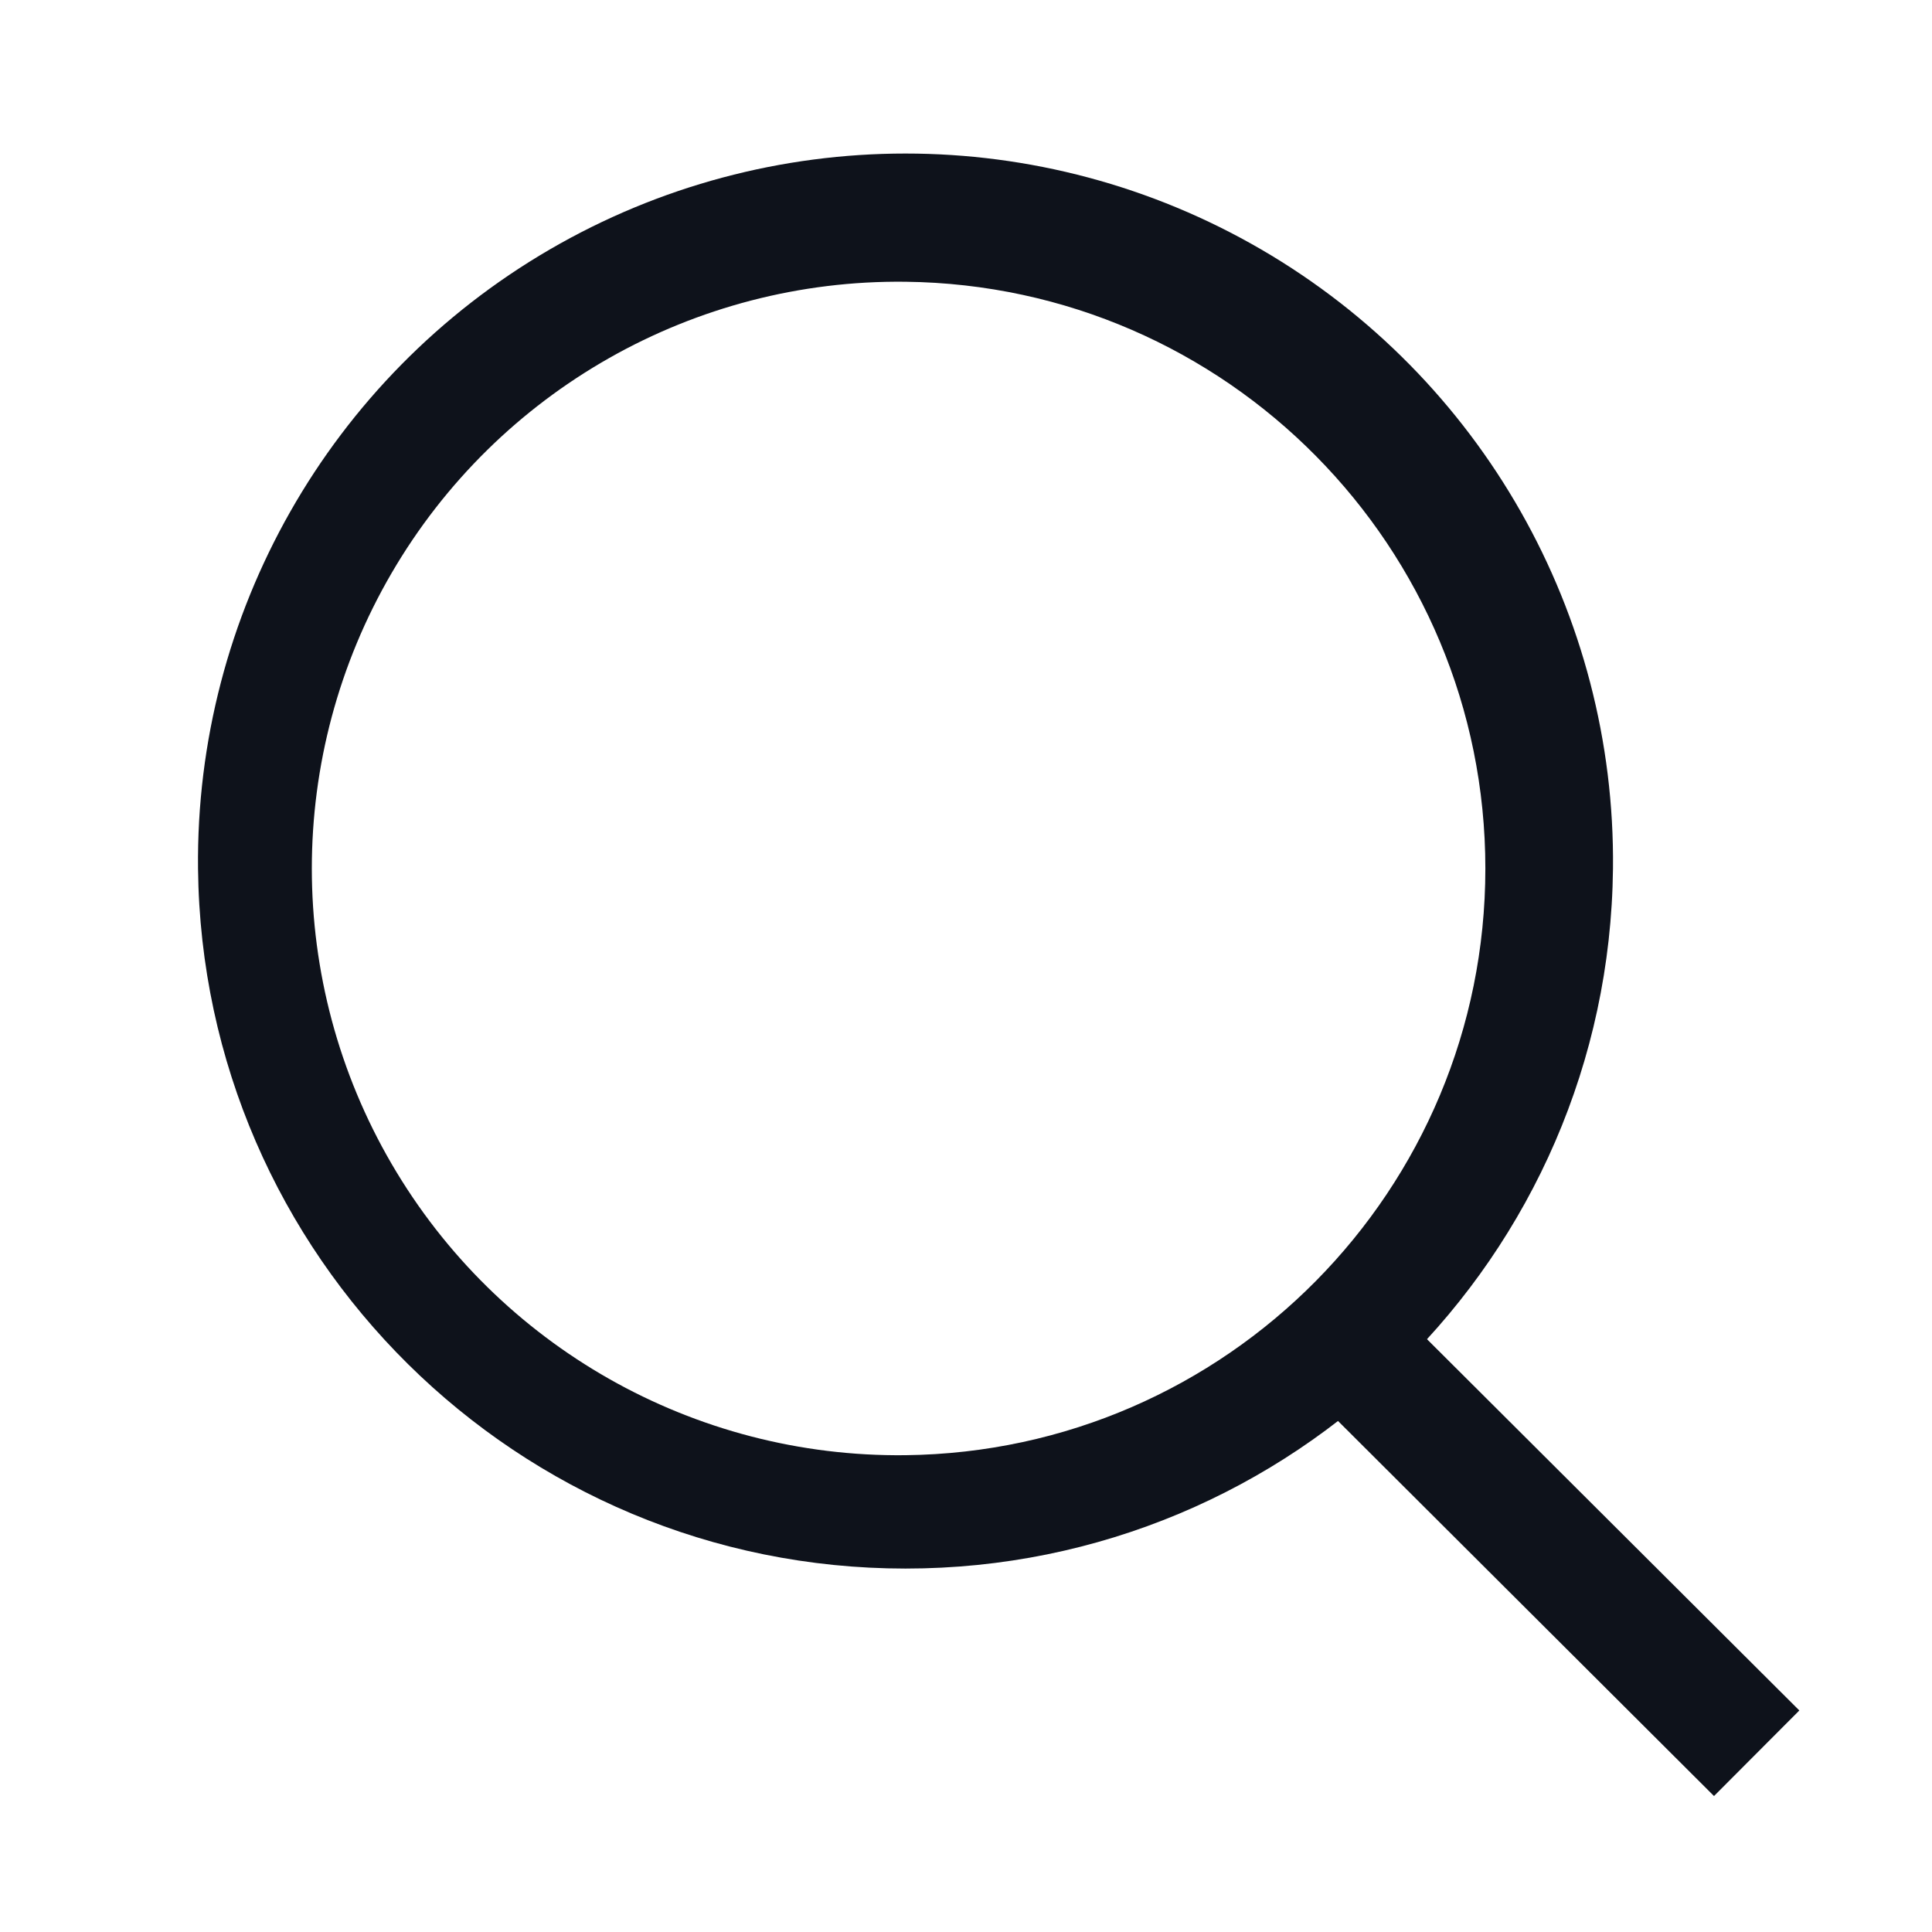
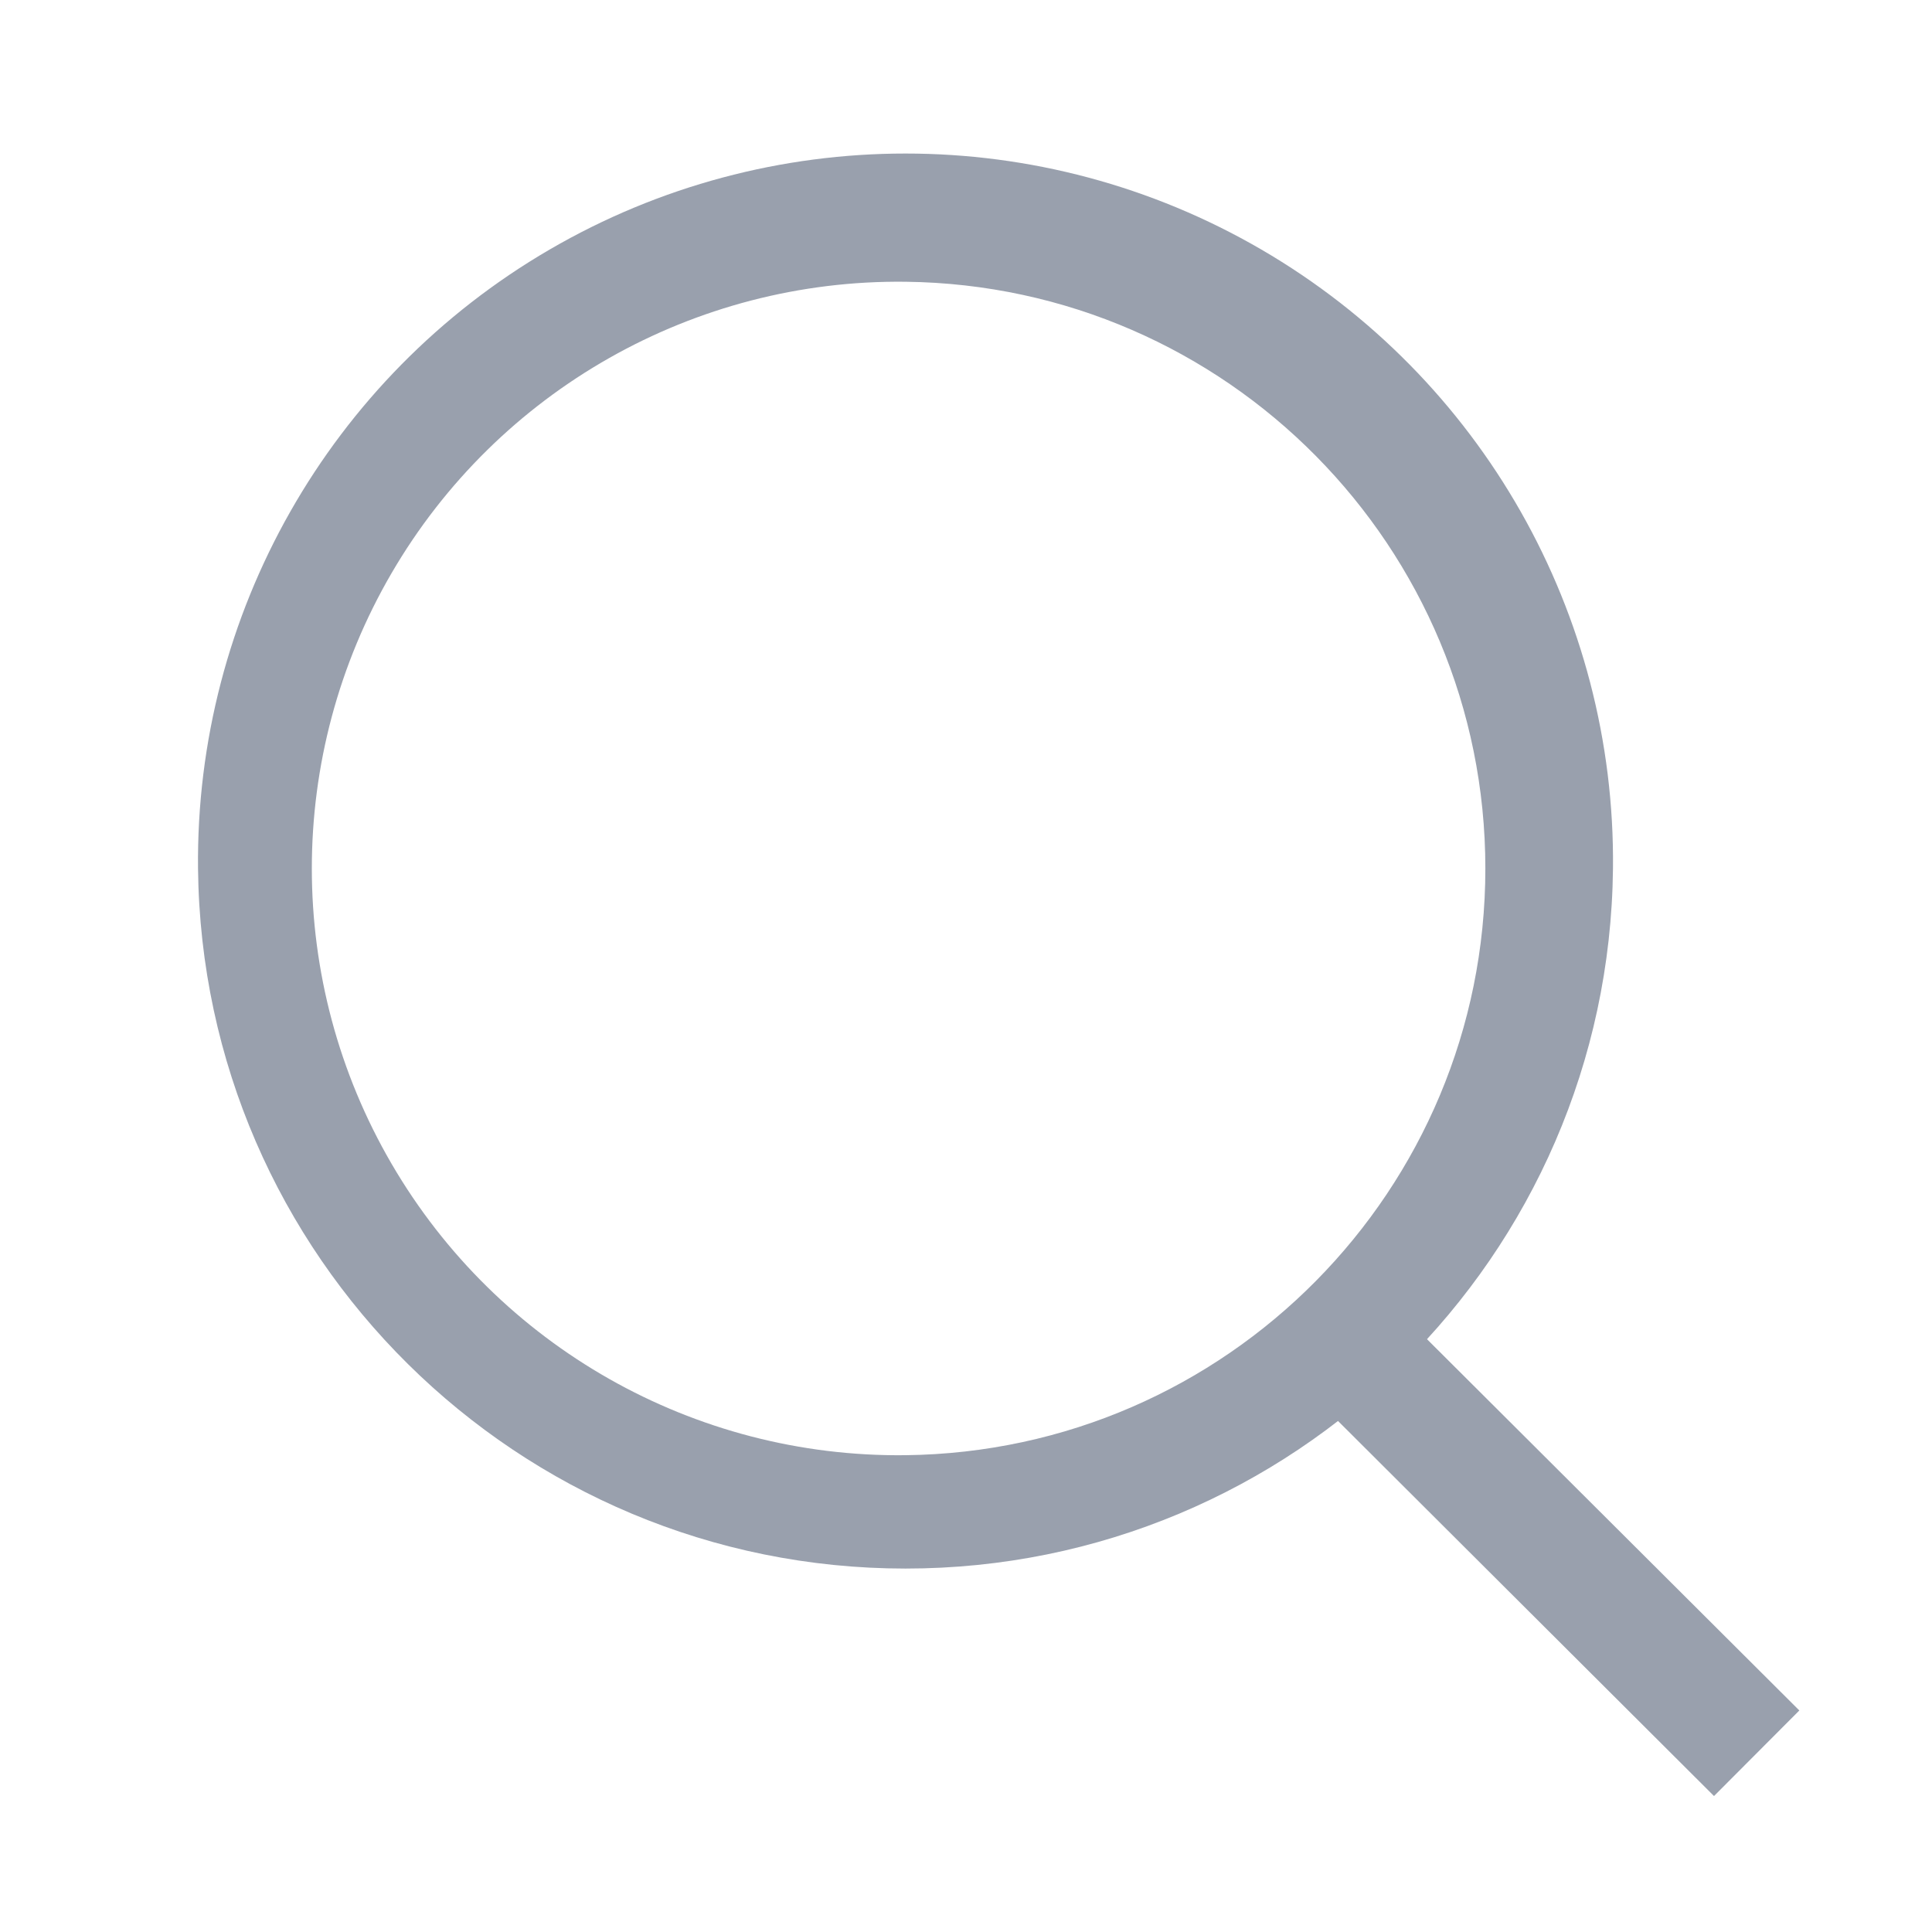
- <svg xmlns="http://www.w3.org/2000/svg" width="24" height="24" fill="none" viewBox="0 0 24 24">
-   <path fill="#0E121B" fill-rule="evenodd" d="M11.248 3.5a7.289 7.289 0 1 0 0 14.577 7.289 7.289 0 0 0 0-14.577ZM2.46 10.79a8.789 8.789 0 1 1 17.577 0 8.789 8.789 0 0 1-17.577 0Z" clip-rule="evenodd" />
-   <path fill="#0E121B" fill-rule="evenodd" d="m16.736 15.648 5.616 5.6-1.06 1.063-5.615-5.601 1.06-1.062Z" clip-rule="evenodd" />
+ <svg xmlns="http://www.w3.org/2000/svg" width="24" height="24" fill="hsl(220, 11%, 64%)" viewBox="0 0 24 24">
+   <path fill="hsl(220, 11%, 64%)" fill-rule="evenodd" d="M11.248 3.5a7.289 7.289 0 1 0 0 14.577 7.289 7.289 0 0 0 0-14.577ZM2.46 10.79a8.789 8.789 0 1 1 17.577 0 8.789 8.789 0 0 1-17.577 0Z" clip-rule="evenodd" />
+   <path fill="hsl(220, 11%, 64%)" fill-rule="evenodd" d="m16.736 15.648 5.616 5.6-1.06 1.063-5.615-5.601 1.06-1.062Z" clip-rule="evenodd" />
</svg>
